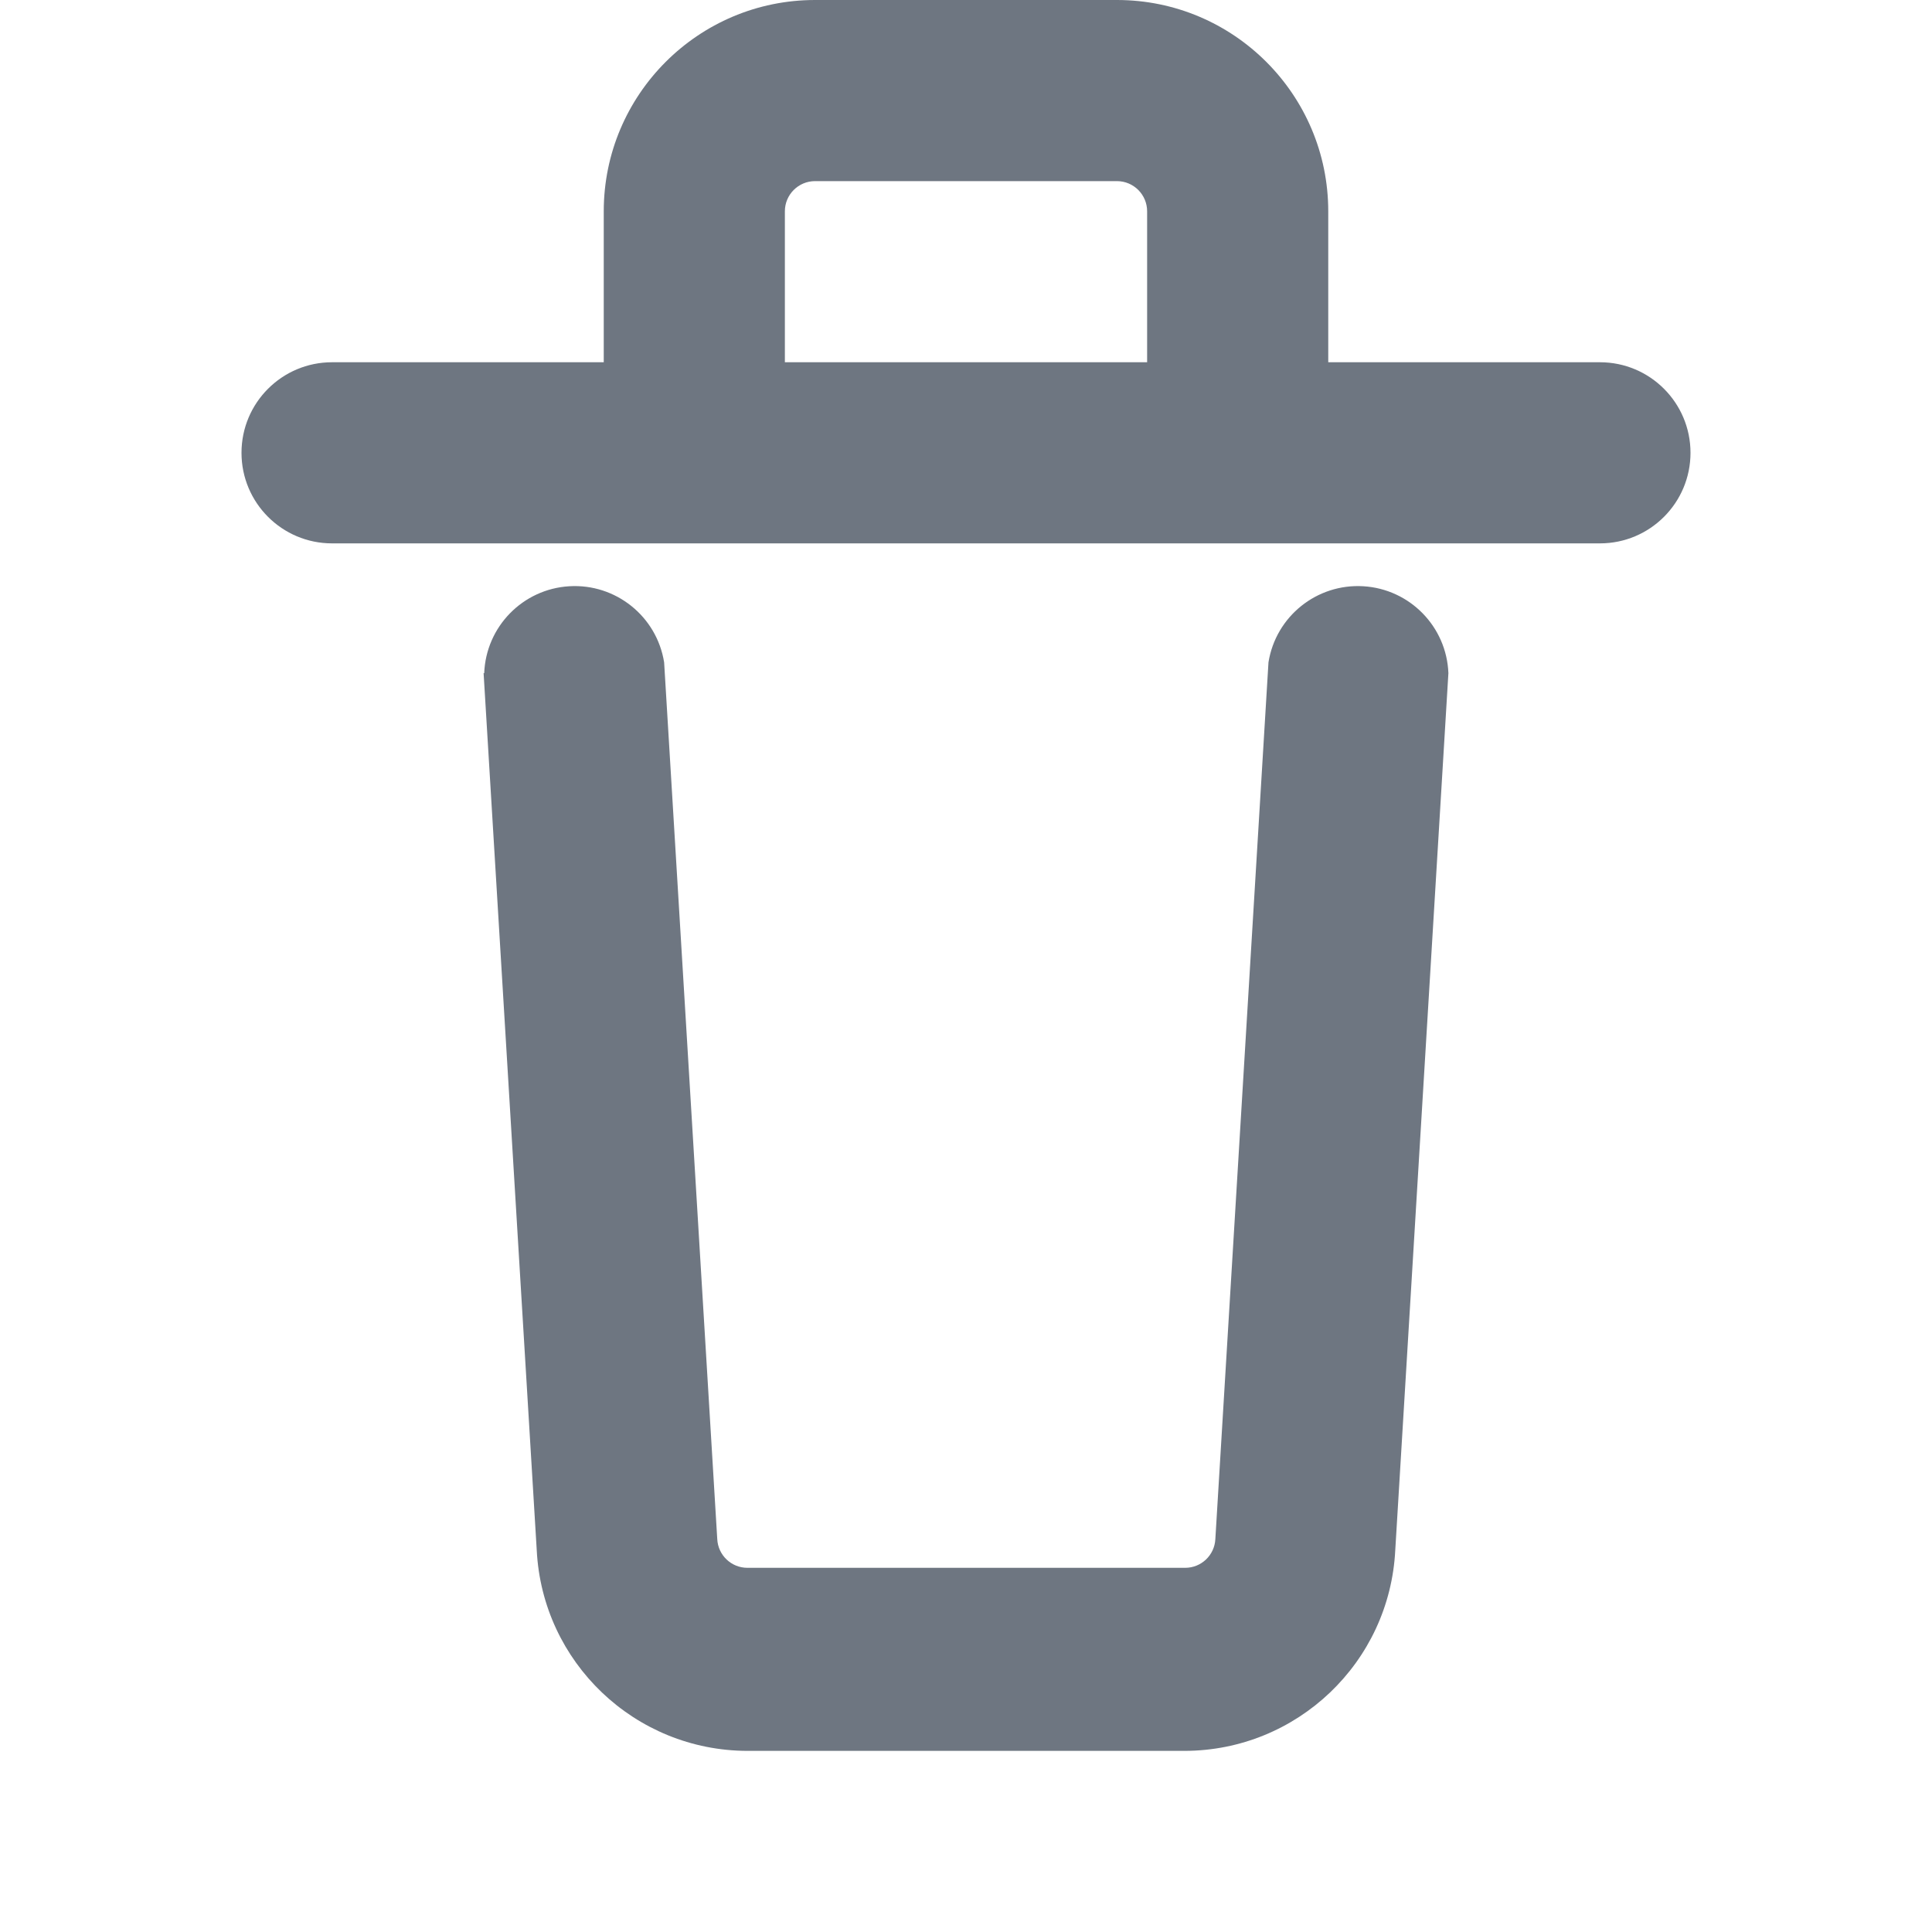
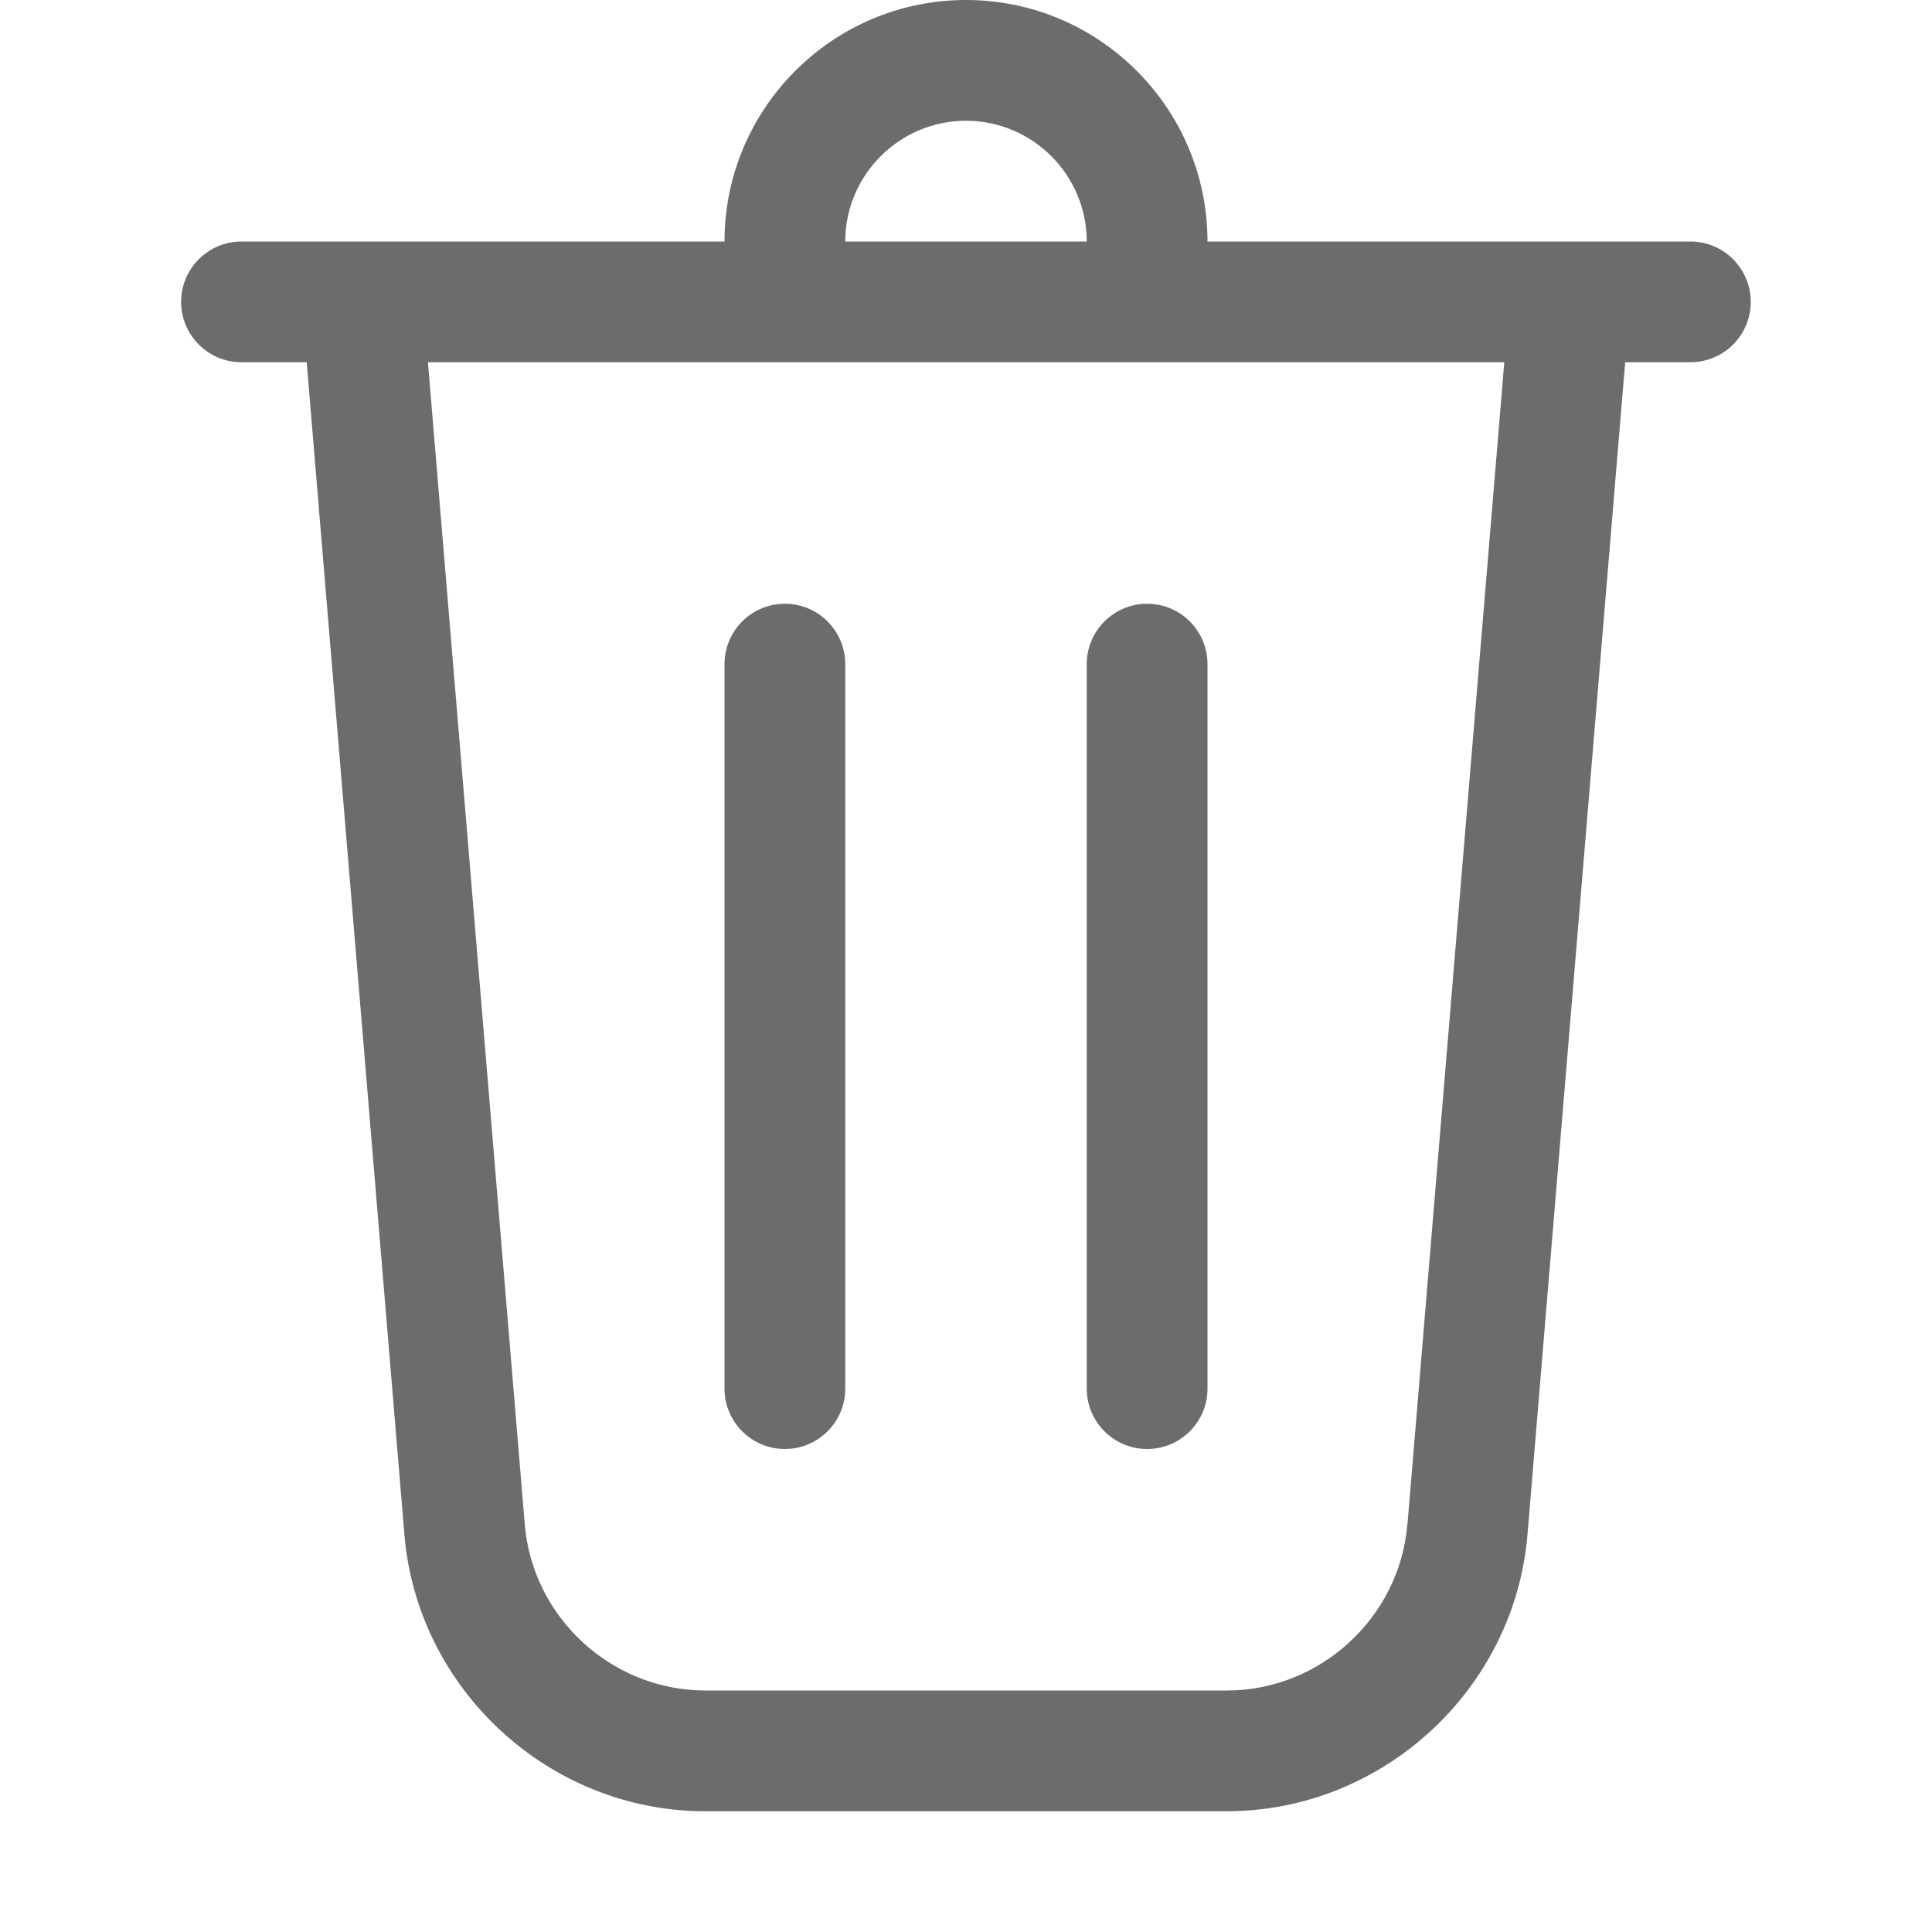
<svg xmlns="http://www.w3.org/2000/svg" width="16" height="16" viewBox="0 0 16 16">
-   <path fill="#6E7681" d="M11 1.75V3h2.25a.75.75 0 0 1 0 1.5H2.75a.75.75 0 0 1 0-1.5H5V1.75C5 .784 5.784 0 6.75 0h2.5C10.216 0 11 .784 11 1.75ZM6.5 1.75V3h3V1.75a.25.25 0 0 0-.25-.25h-2.5a.25.25 0 0 0-.25.25ZM4.005 5.575l.44 7.262A1.75 1.75 0 0 0 6.19 14.5h3.62a1.75 1.75 0 0 0 1.745-1.663l.44-7.262a.75.75 0 0 0-1.49-.09l-.44 7.261a.25.25 0 0 1-.25.238H6.19a.25.25 0 0 1-.25-.238l-.44-7.261a.75.75 0 0 0-1.49.09Z" />
+   <path fill="#6C6C6C" d="M14 2H10C10 0.897 9.103 0 8 0C6.897 0 6 0.897 6 2H2C1.724 2 1.5 2.224 1.5 2.5C1.5 2.776 1.724 3 2 3H2.54L3.349 12.708C3.456 13.994 4.55 15 5.84 15H10.159C11.449 15 12.543 13.993 12.65 12.708L13.459 3H13.999C14.275 3 14.499 2.776 14.499 2.5C14.499 2.224 14.275 2 13.999 2H14ZM8 1C8.551 1 9 1.449 9 2H7C7 1.449 7.449 1 8 1ZM11.655 12.625C11.591 13.396 10.934 14 10.16 14H5.841C5.067 14 4.41 13.396 4.346 12.625L3.544 3H12.458L11.656 12.625H11.655ZM7 5.5V11.5C7 11.776 6.776 12 6.5 12C6.224 12 6 11.776 6 11.5V5.5C6 5.224 6.224 5 6.5 5C6.776 5 7 5.224 7 5.5ZM10 5.5V11.5C10 11.776 9.776 12 9.5 12C9.224 12 9 11.776 9 11.5V5.5C9 5.224 9.224 5 9.5 5C9.776 5 10 5.224 10 5.5Z" />
</svg>
